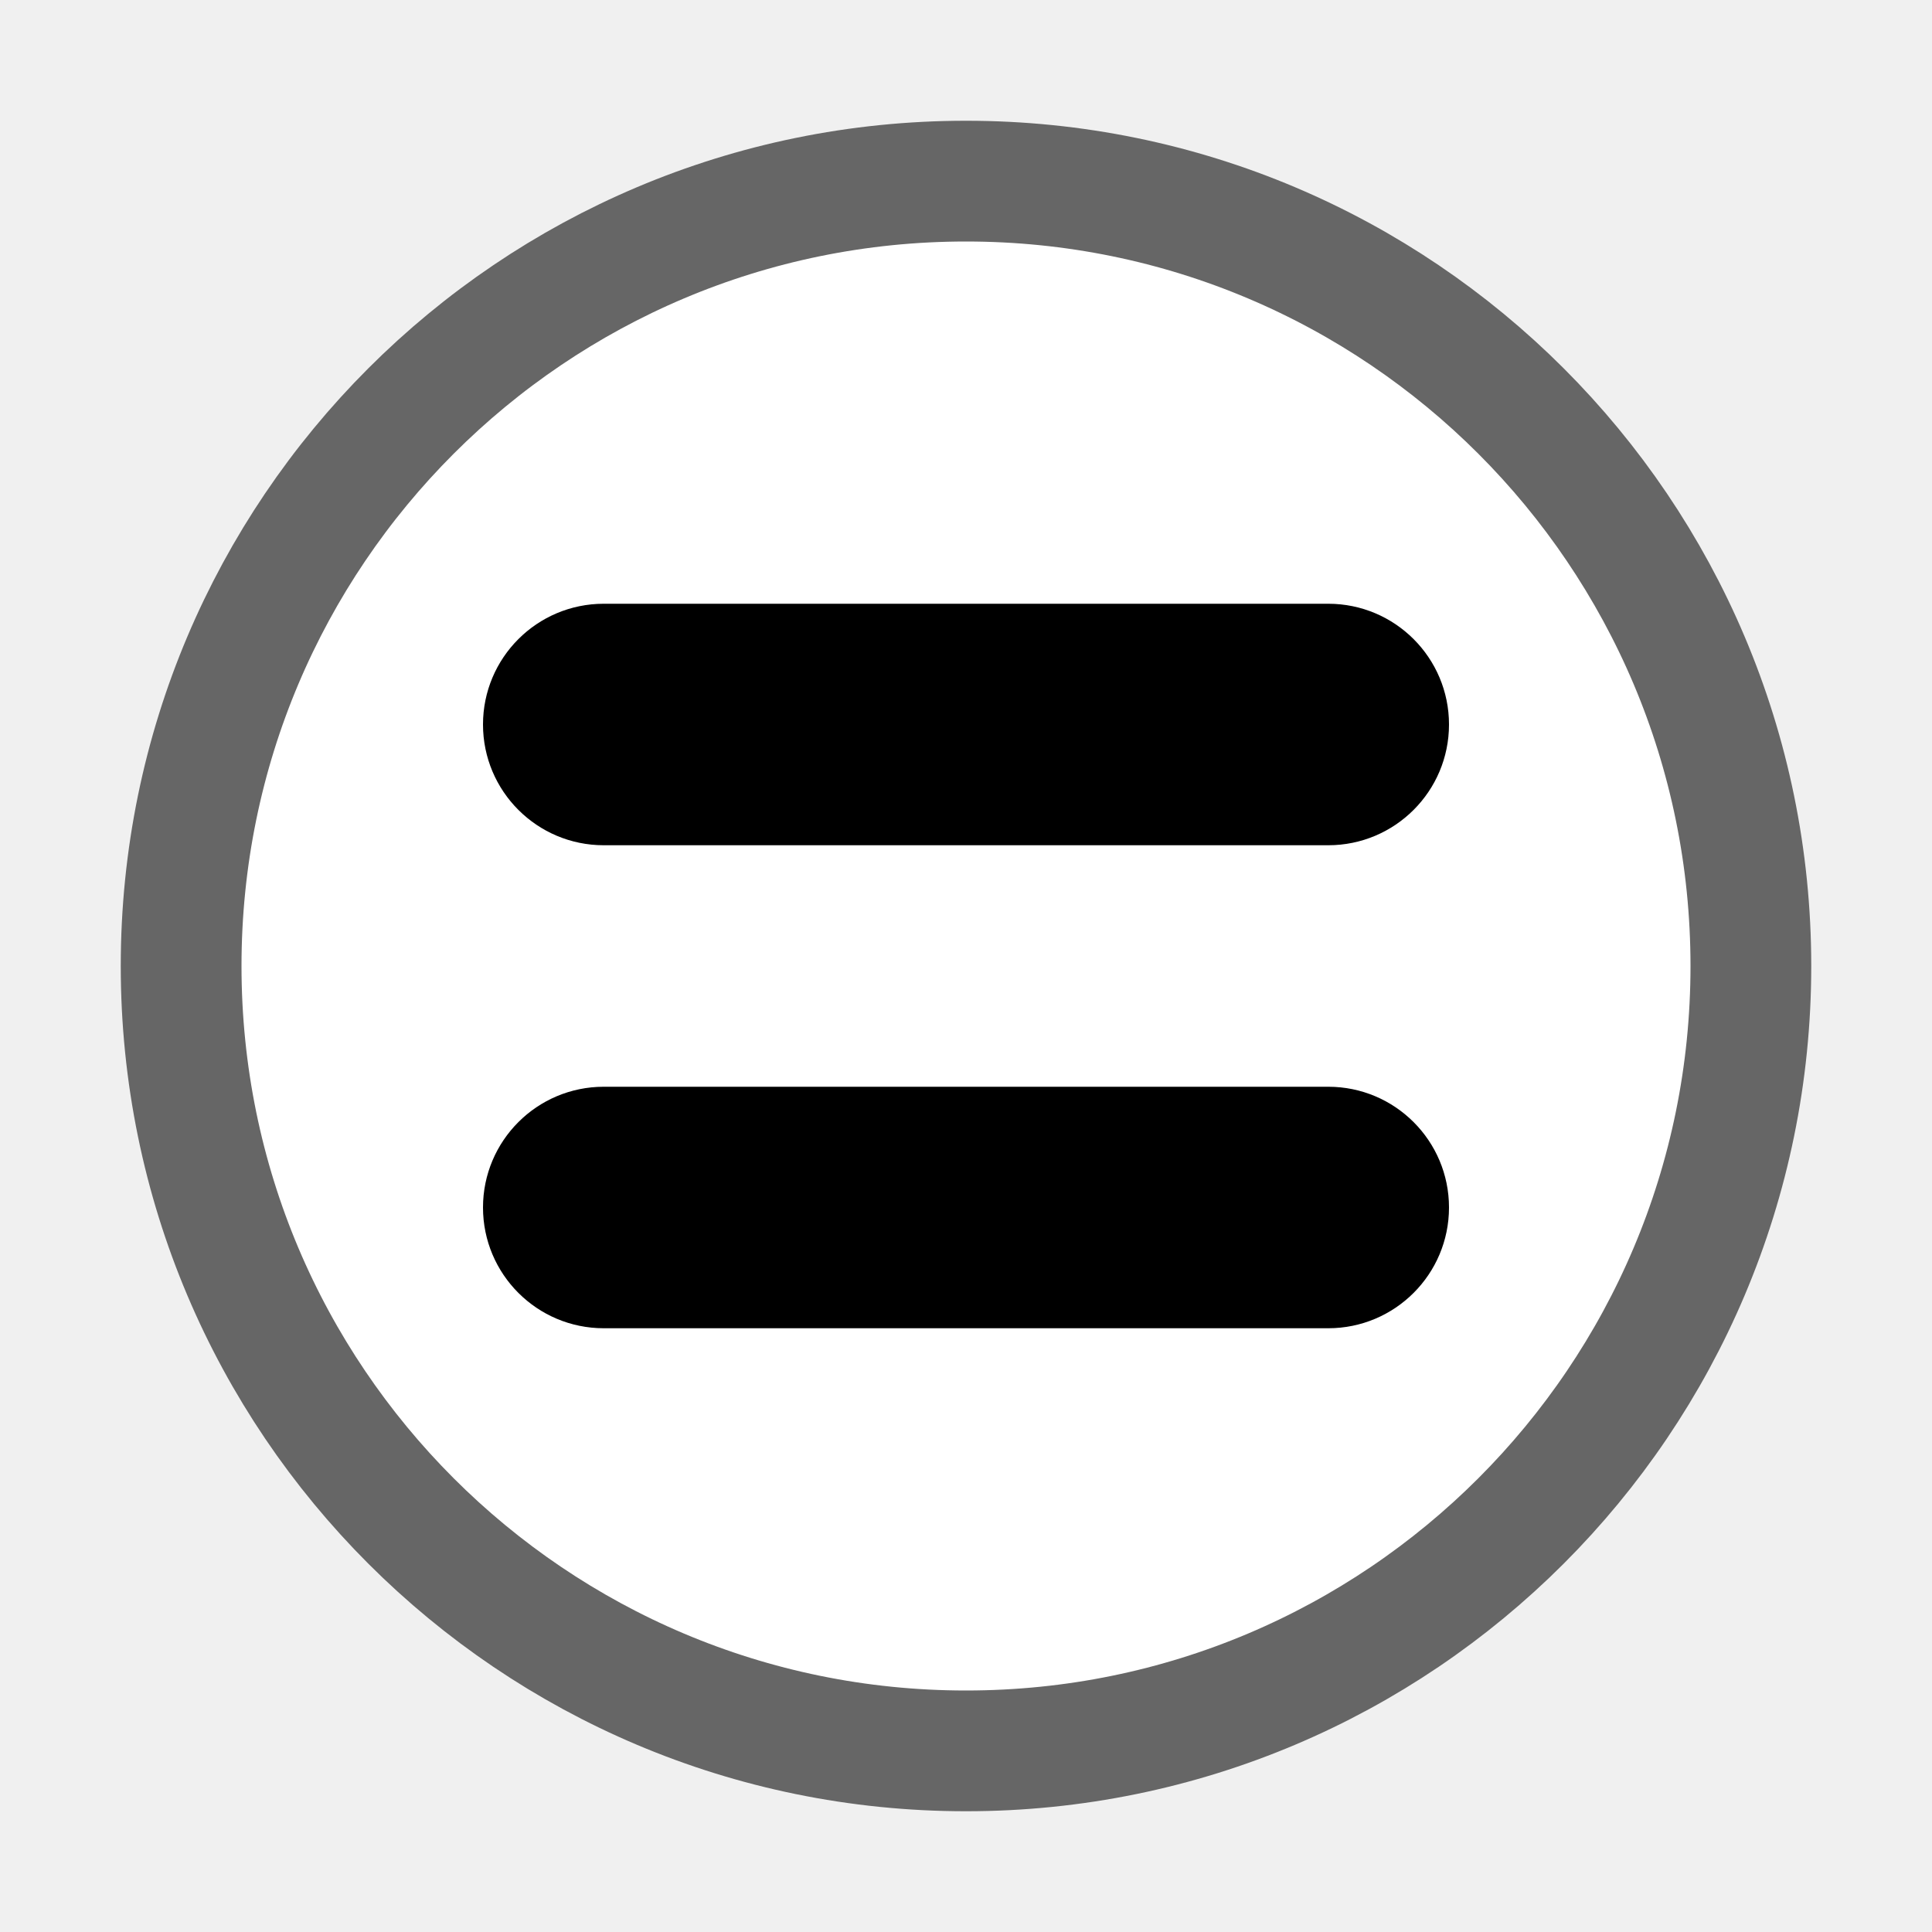
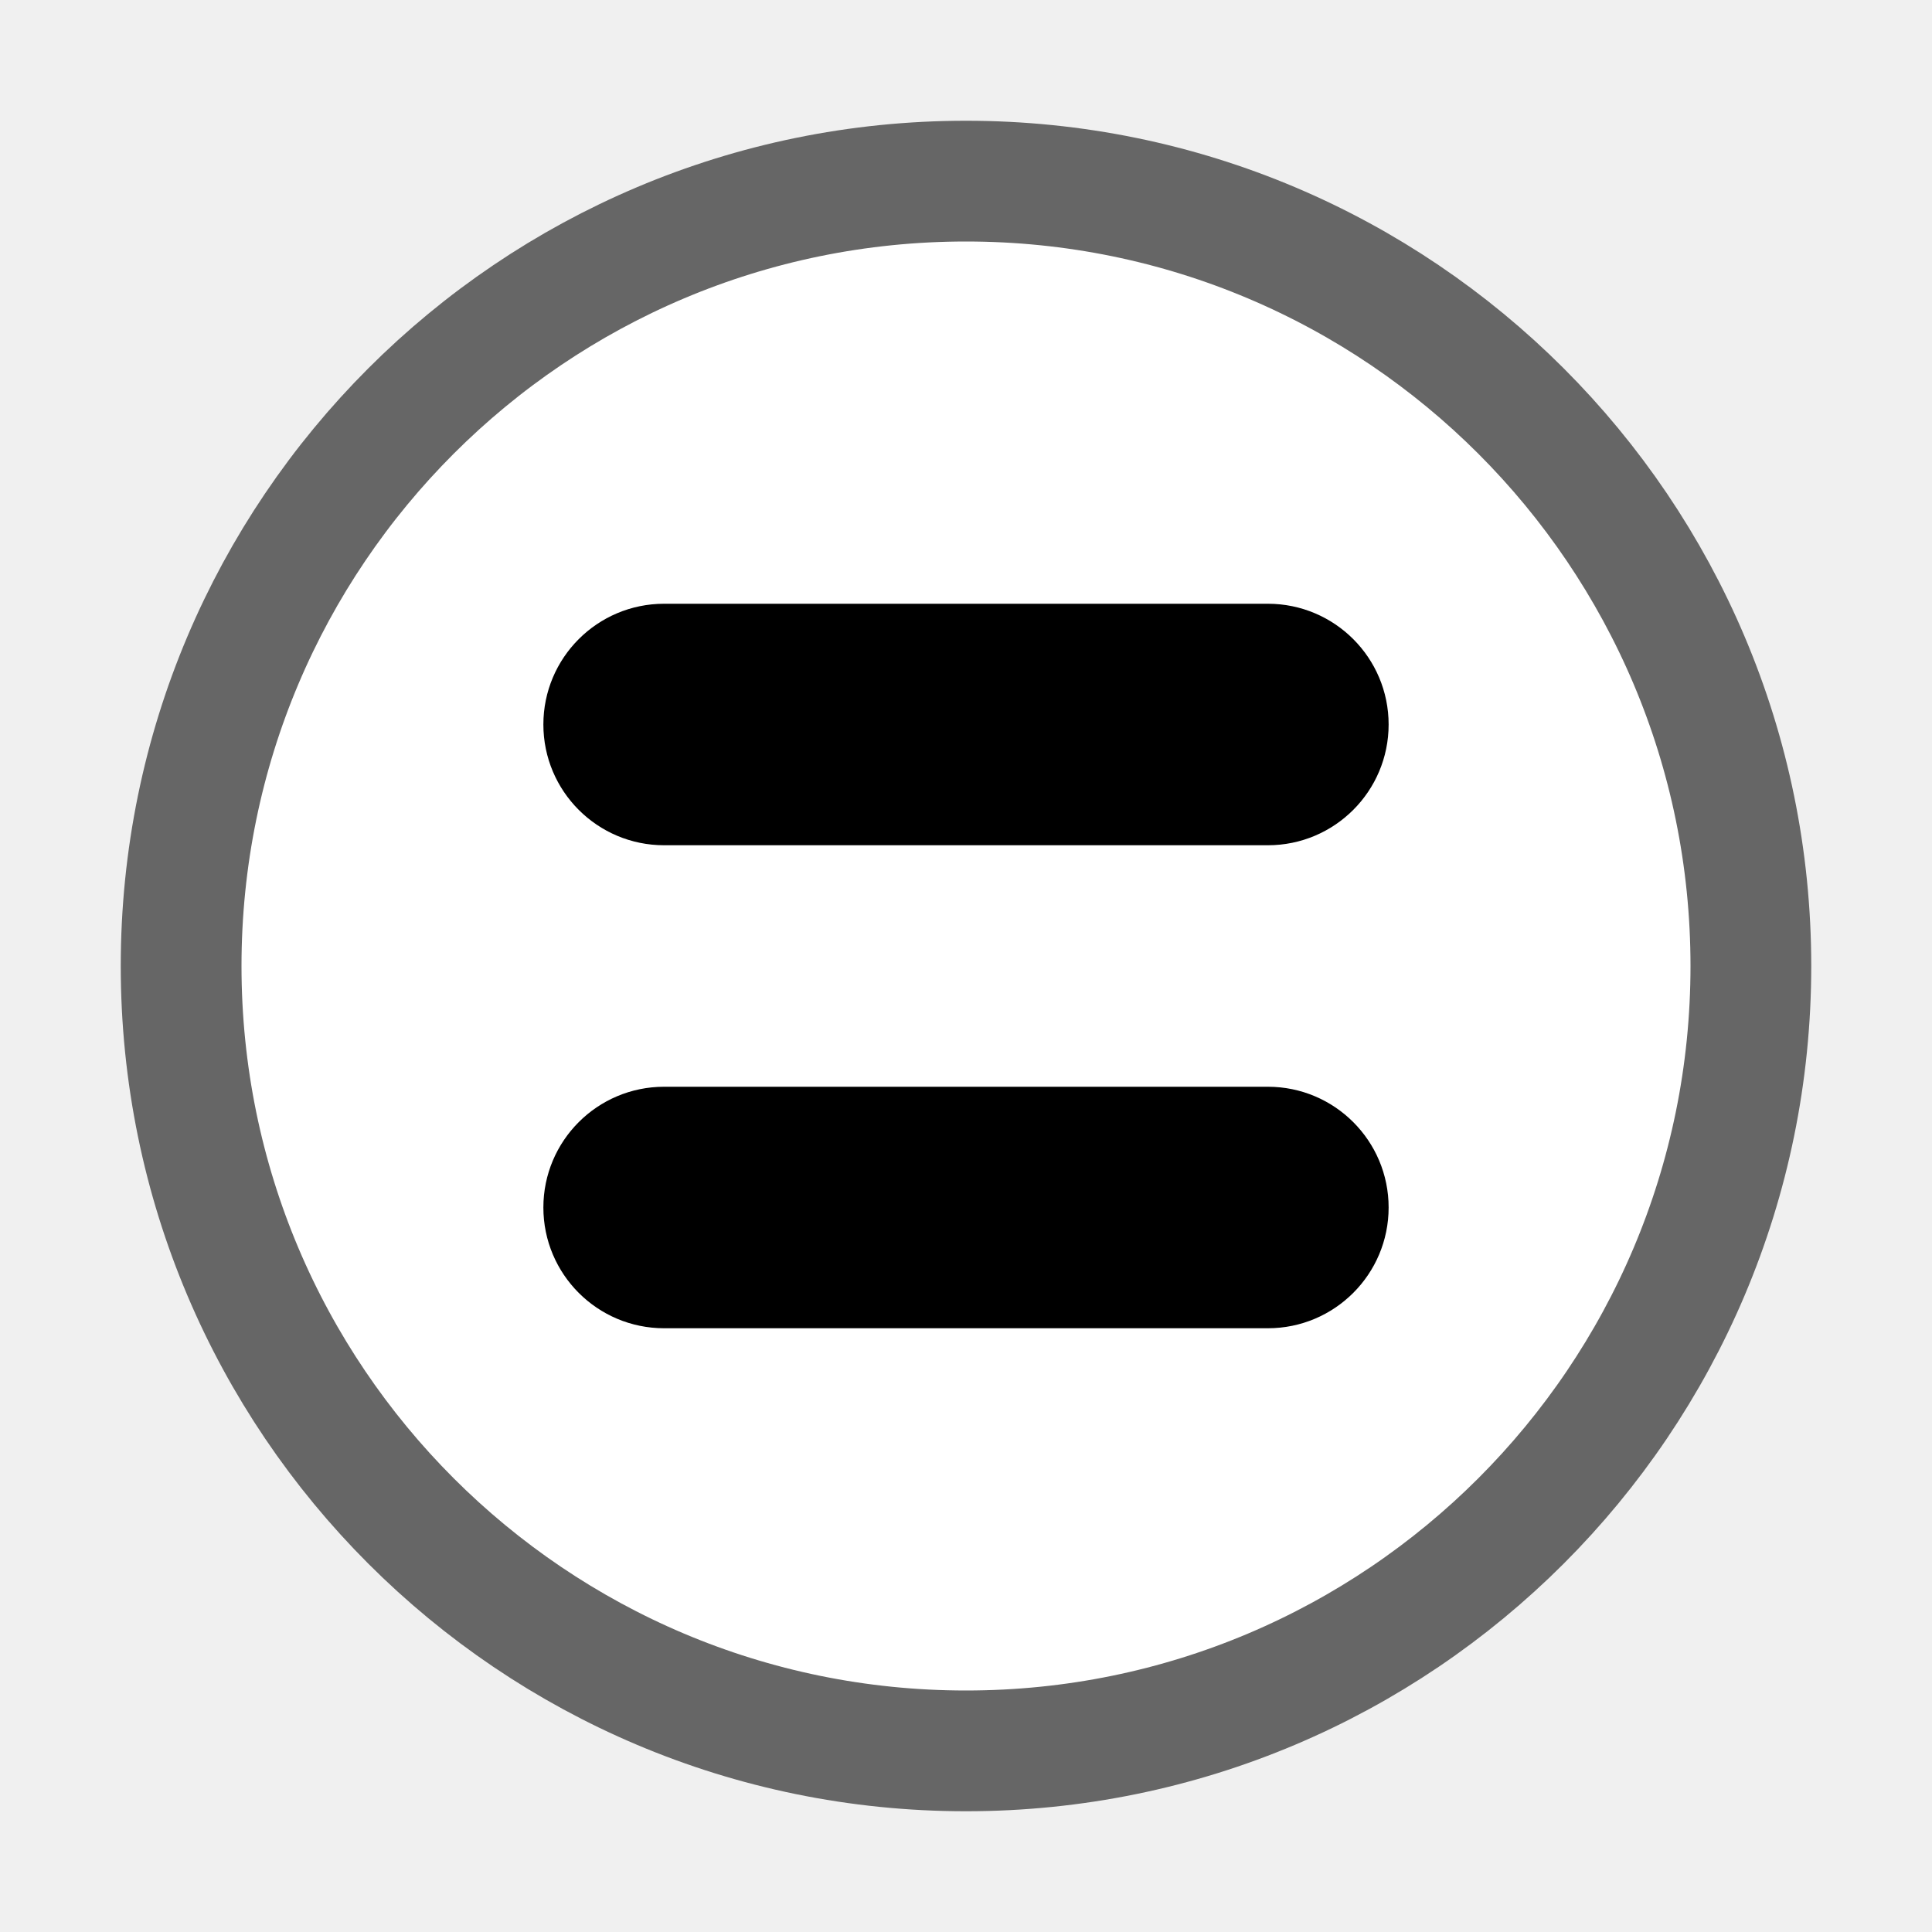
<svg xmlns="http://www.w3.org/2000/svg" width="16" height="16" viewBox="0 0 16 16" version="1.1" id="svg857" xml:space="preserve">
  <defs id="defs854">
    <symbol viewBox="0 0 16 16" id="content-beside-text-img-above-center">
      <path fill="#ffffff" d="M 1,1 H 15 V 15 H 1 Z" id="path13216" />
      <path fill="#999999" d="M 14,2 V 14 H 2 V 2 H 14 M 15,1 H 1 v 14 h 14 z" id="path13218" />
      <path fill="#5599ff" d="m 5,3 h 6 V 9 H 5 Z" id="path13220" />
      <path fill="#ffffff" d="M 9,8 H 6 L 6.75,7 7.5,6 8.25,7 Z" id="path13222" />
      <path fill="#ffffff" d="M 10,8 H 7.333 L 8,7.333 8.667,6.667 9.333,7.333 Z" id="path13224" />
      <circle cx="9.5" cy="5.5" r="0.5" fill="#ffffff" id="circle13226" />
      <g id="g13232">
        <path fill="#b9b9b9" d="m 3,12 h 10 v 1 H 3 Z" id="path13228" />
        <path fill="#666666" d="m 3,10 h 10 v 1 H 3 Z" id="path13230" />
      </g>
    </symbol>
    <symbol viewBox="0 0 16 16" id="content-beside-text-img-above-right">
      <path fill="#ffffff" d="M 1,1 H 15 V 15 H 1 Z" id="path13254" />
      <path fill="#999999" d="M 14,2 V 14 H 2 V 2 H 14 M 15,1 H 1 v 14 h 14 z" id="path13256" />
      <path fill="#5599ff" d="m 7,3 h 6 V 9 H 7 Z" id="path13258" />
      <path fill="#ffffff" d="M 11,8 H 8 L 8.75,7 9.5,6 10.25,7 Z" id="path13260" />
      <path fill="#ffffff" d="M 12,8 H 9.333 L 10,7.333 10.667,6.667 11.333,7.333 Z" id="path13262" />
      <circle cx="11.5" cy="5.5" r="0.5" fill="#ffffff" id="circle13264" />
      <g id="g13270">
        <path fill="#b9b9b9" d="m 3,12 h 10 v 1 H 3 Z" id="path13266" />
        <path fill="#666666" d="m 3,10 h 10 v 1 H 3 Z" id="path13268" />
      </g>
    </symbol>
    <symbol viewBox="0 0 16 16" id="content-beside-text-img-above-center-3">
      <path fill="#ffffff" d="M 1,1 H 15 V 15 H 1 Z" id="path13216-5" />
      <path fill="#999999" d="M 14,2 V 14 H 2 V 2 H 14 M 15,1 H 1 v 14 h 14 z" id="path13218-6" />
      <path fill="#5599ff" d="m 5,3 h 6 V 9 H 5 Z" id="path13220-2" />
      <path fill="#ffffff" d="M 9,8 H 6 L 6.75,7 7.5,6 8.25,7 Z" id="path13222-9" />
      <path fill="#ffffff" d="M 10,8 H 7.333 L 8,7.333 8.667,6.667 9.333,7.333 Z" id="path13224-1" />
      <circle cx="9.5" cy="5.5" r="0.5" fill="#ffffff" id="circle13226-2" />
      <g id="g13232-7">
        <path fill="#b9b9b9" d="m 3,12 h 10 v 1 H 3 Z" id="path13228-0" />
        <path fill="#666666" d="m 3,10 h 10 v 1 H 3 Z" id="path13230-9" />
      </g>
    </symbol>
    <symbol viewBox="0 0 16 16" id="content-beside-text-img-above-right-3">
      <path fill="#ffffff" d="M 1,1 H 15 V 15 H 1 Z" id="path13254-6" />
      <path fill="#999999" d="M 14,2 V 14 H 2 V 2 H 14 M 15,1 H 1 v 14 h 14 z" id="path13256-0" />
      <path fill="#5599ff" d="m 7,3 h 6 V 9 H 7 Z" id="path13258-6" />
      <path fill="#ffffff" d="M 11,8 H 8 L 8.75,7 9.5,6 10.25,7 Z" id="path13260-2" />
      <path fill="#ffffff" d="M 12,8 H 9.333 L 10,7.333 10.667,6.667 11.333,7.333 Z" id="path13262-6" />
      <circle cx="11.5" cy="5.5" r="0.5" fill="#ffffff" id="circle13264-1" />
      <g id="g13270-8">
        <path fill="#b9b9b9" d="m 3,12 h 10 v 1 H 3 Z" id="path13266-7" />
        <path fill="#666666" d="m 3,10 h 10 v 1 H 3 Z" id="path13268-9" />
      </g>
    </symbol>
  </defs>
  <g id="layer1">
-     <ellipse style="fill:#ffffff;fill-opacity:1;stroke:#666666;stroke-width:1;stroke-linecap:round;stroke-linejoin:round;stroke-dasharray:none;stroke-opacity:1;paint-order:fill markers stroke" id="path1" cx="8" cy="8" rx="6.5" ry="6.5" />
-     <rect style="fill:#000000;fill-opacity:1;stroke:none;stroke-width:1.174;stroke-linecap:round;stroke-linejoin:round;stroke-dasharray:none;stroke-opacity:1;paint-order:fill markers stroke" id="rect1" width="8" height="2" x="4" y="5" ry="1" />
-     <rect style="fill:#000000;fill-opacity:1;stroke:none;stroke-width:1.174;stroke-linecap:round;stroke-linejoin:round;stroke-dasharray:none;stroke-opacity:1;paint-order:fill markers stroke" id="rect1-3" width="8" height="2" x="4" y="9" ry="1" />
+     <circle style="fill:#ffffff;stroke:#666666;stroke-linecap:round;stroke-linejoin:round;paint-order:fill markers stroke" id="path1" cx="8" cy="8" r="6.5" />
+     <rect style="fill:#000000;fill-opacity:1;stroke:none;stroke-width:1.174;stroke-linecap:round;stroke-linejoin:round;stroke-dasharray:none;stroke-opacity:1;paint-order:fill markers stroke" id="rect1" width="7" height="2" x="4.5" y="5" ry="1" rx="1" />
+     <rect style="fill:#000000;fill-opacity:1;stroke:none;stroke-width:1.174;stroke-linecap:round;stroke-linejoin:round;stroke-dasharray:none;stroke-opacity:1;paint-order:fill markers stroke" id="rect1-3" width="7" height="2" x="4.5" y="9" ry="1" rx="1" />
  </g>
</svg>
